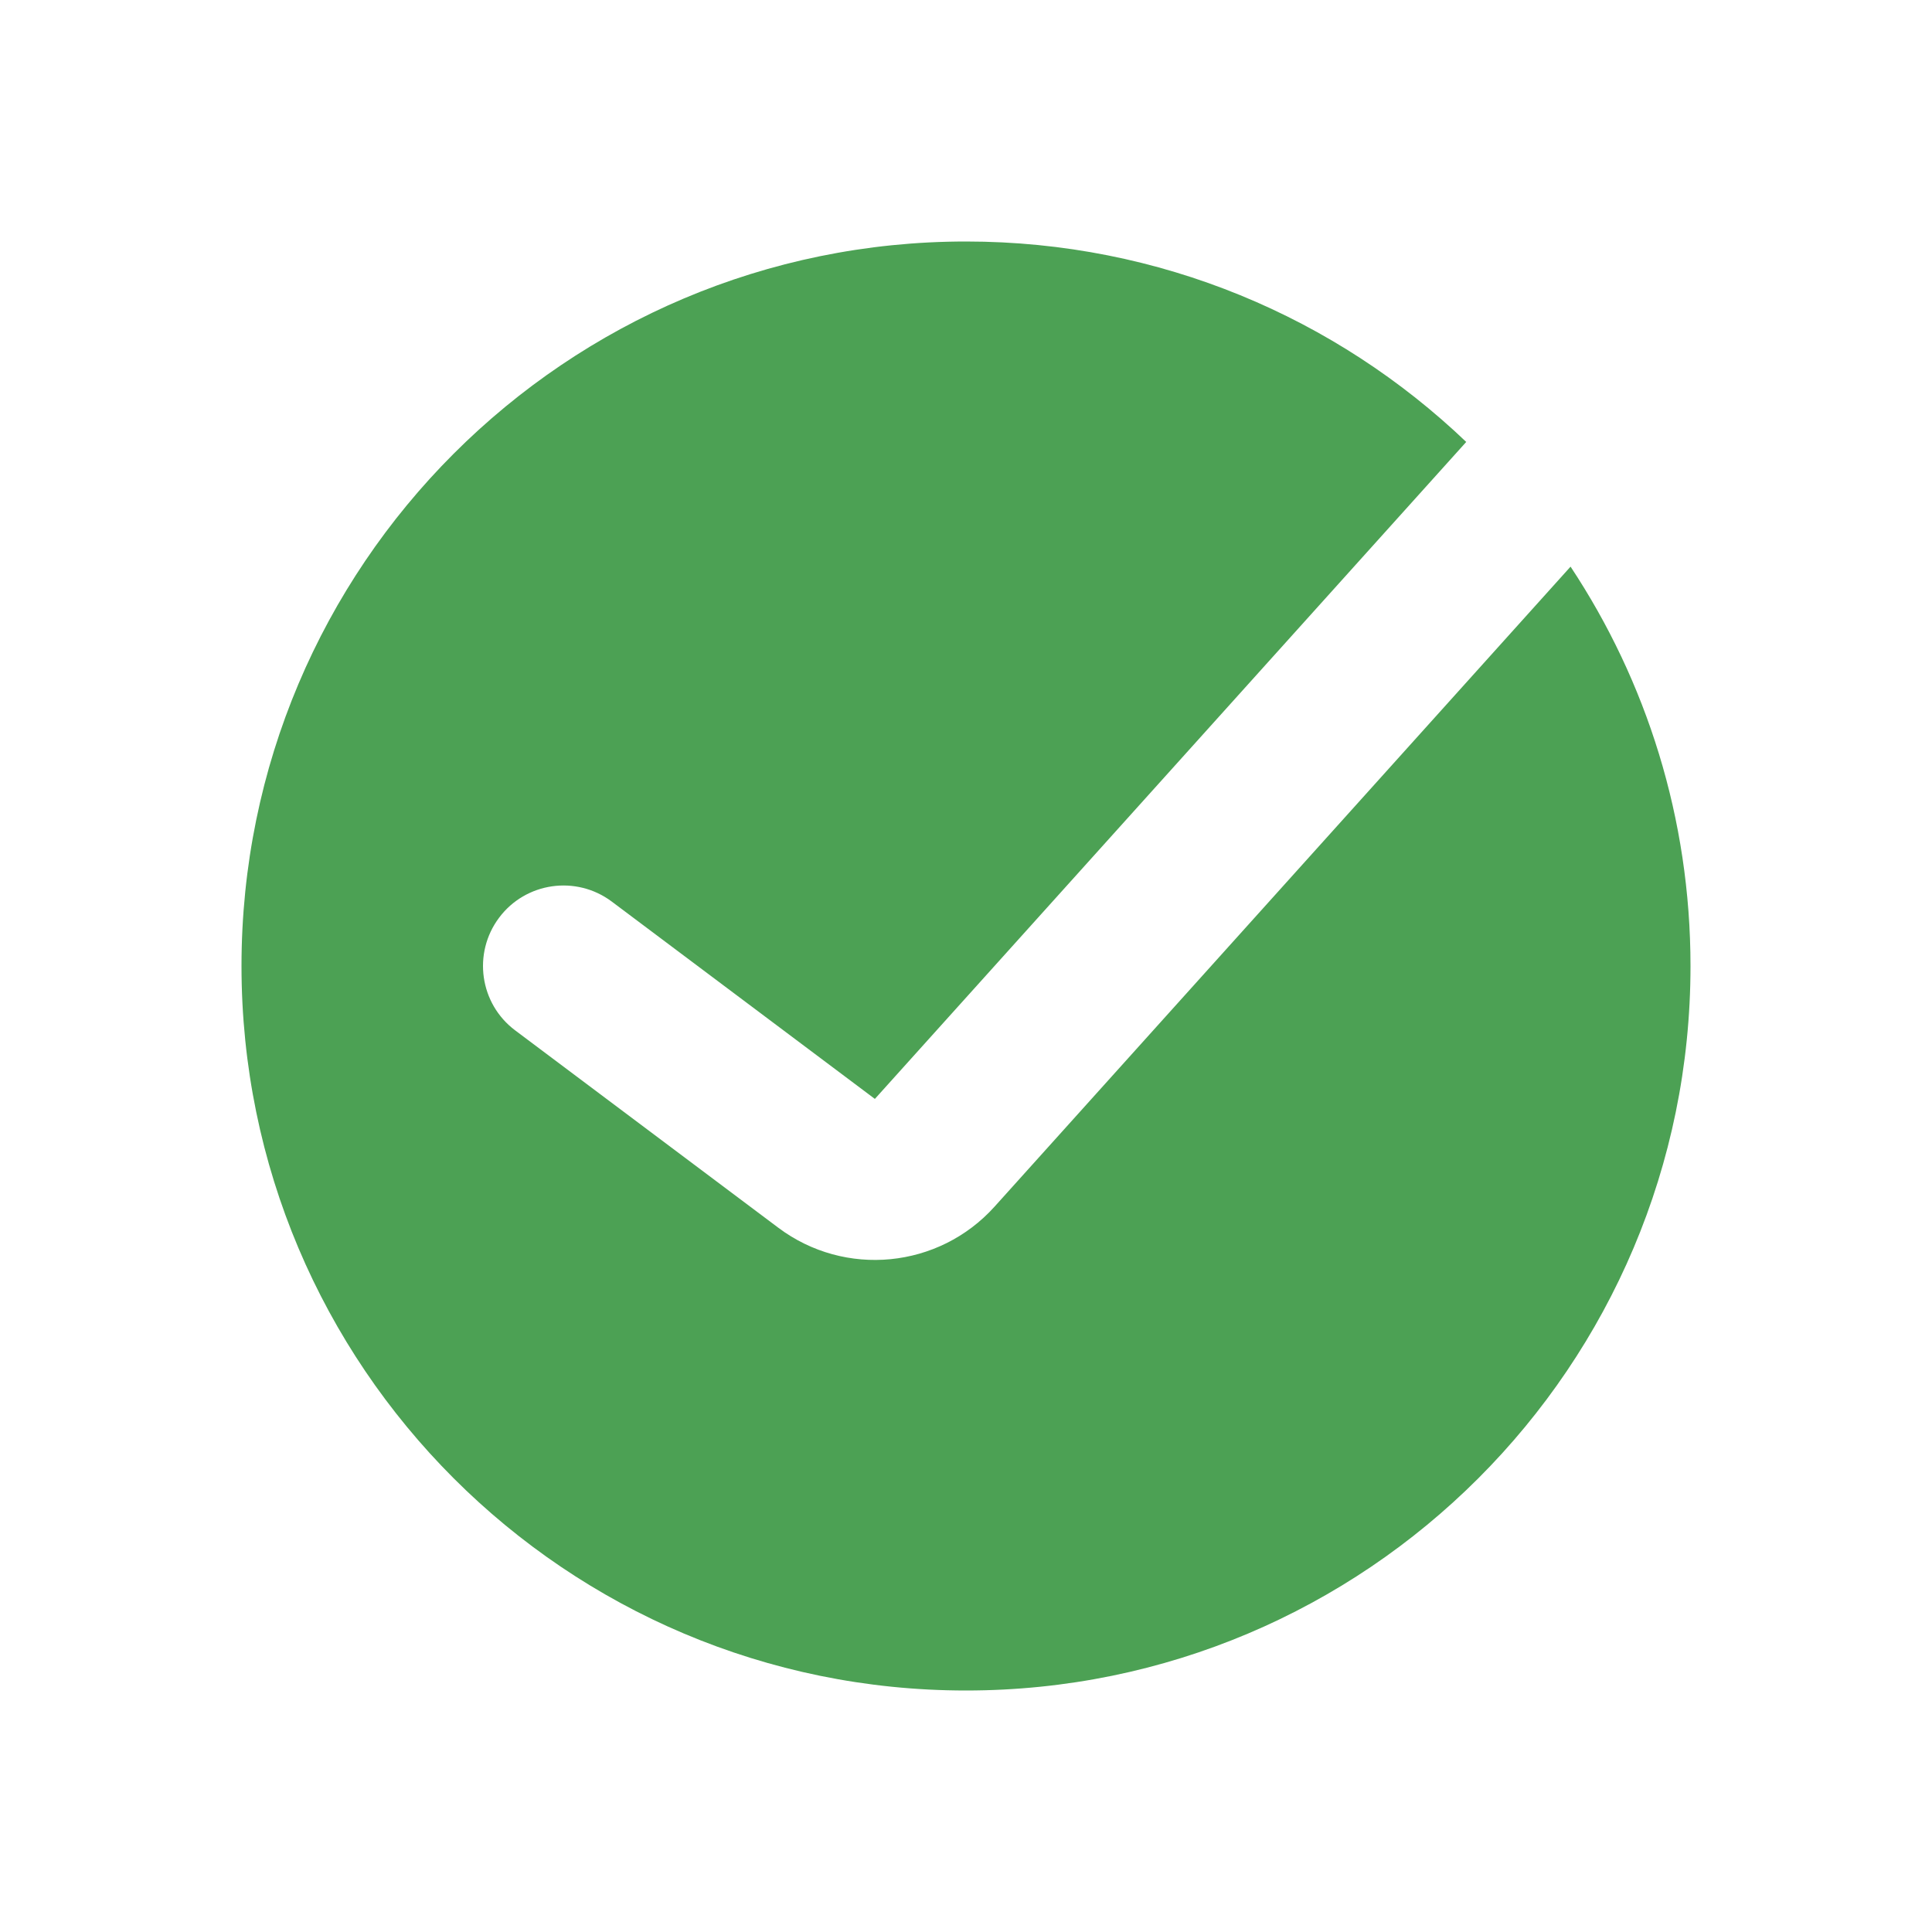
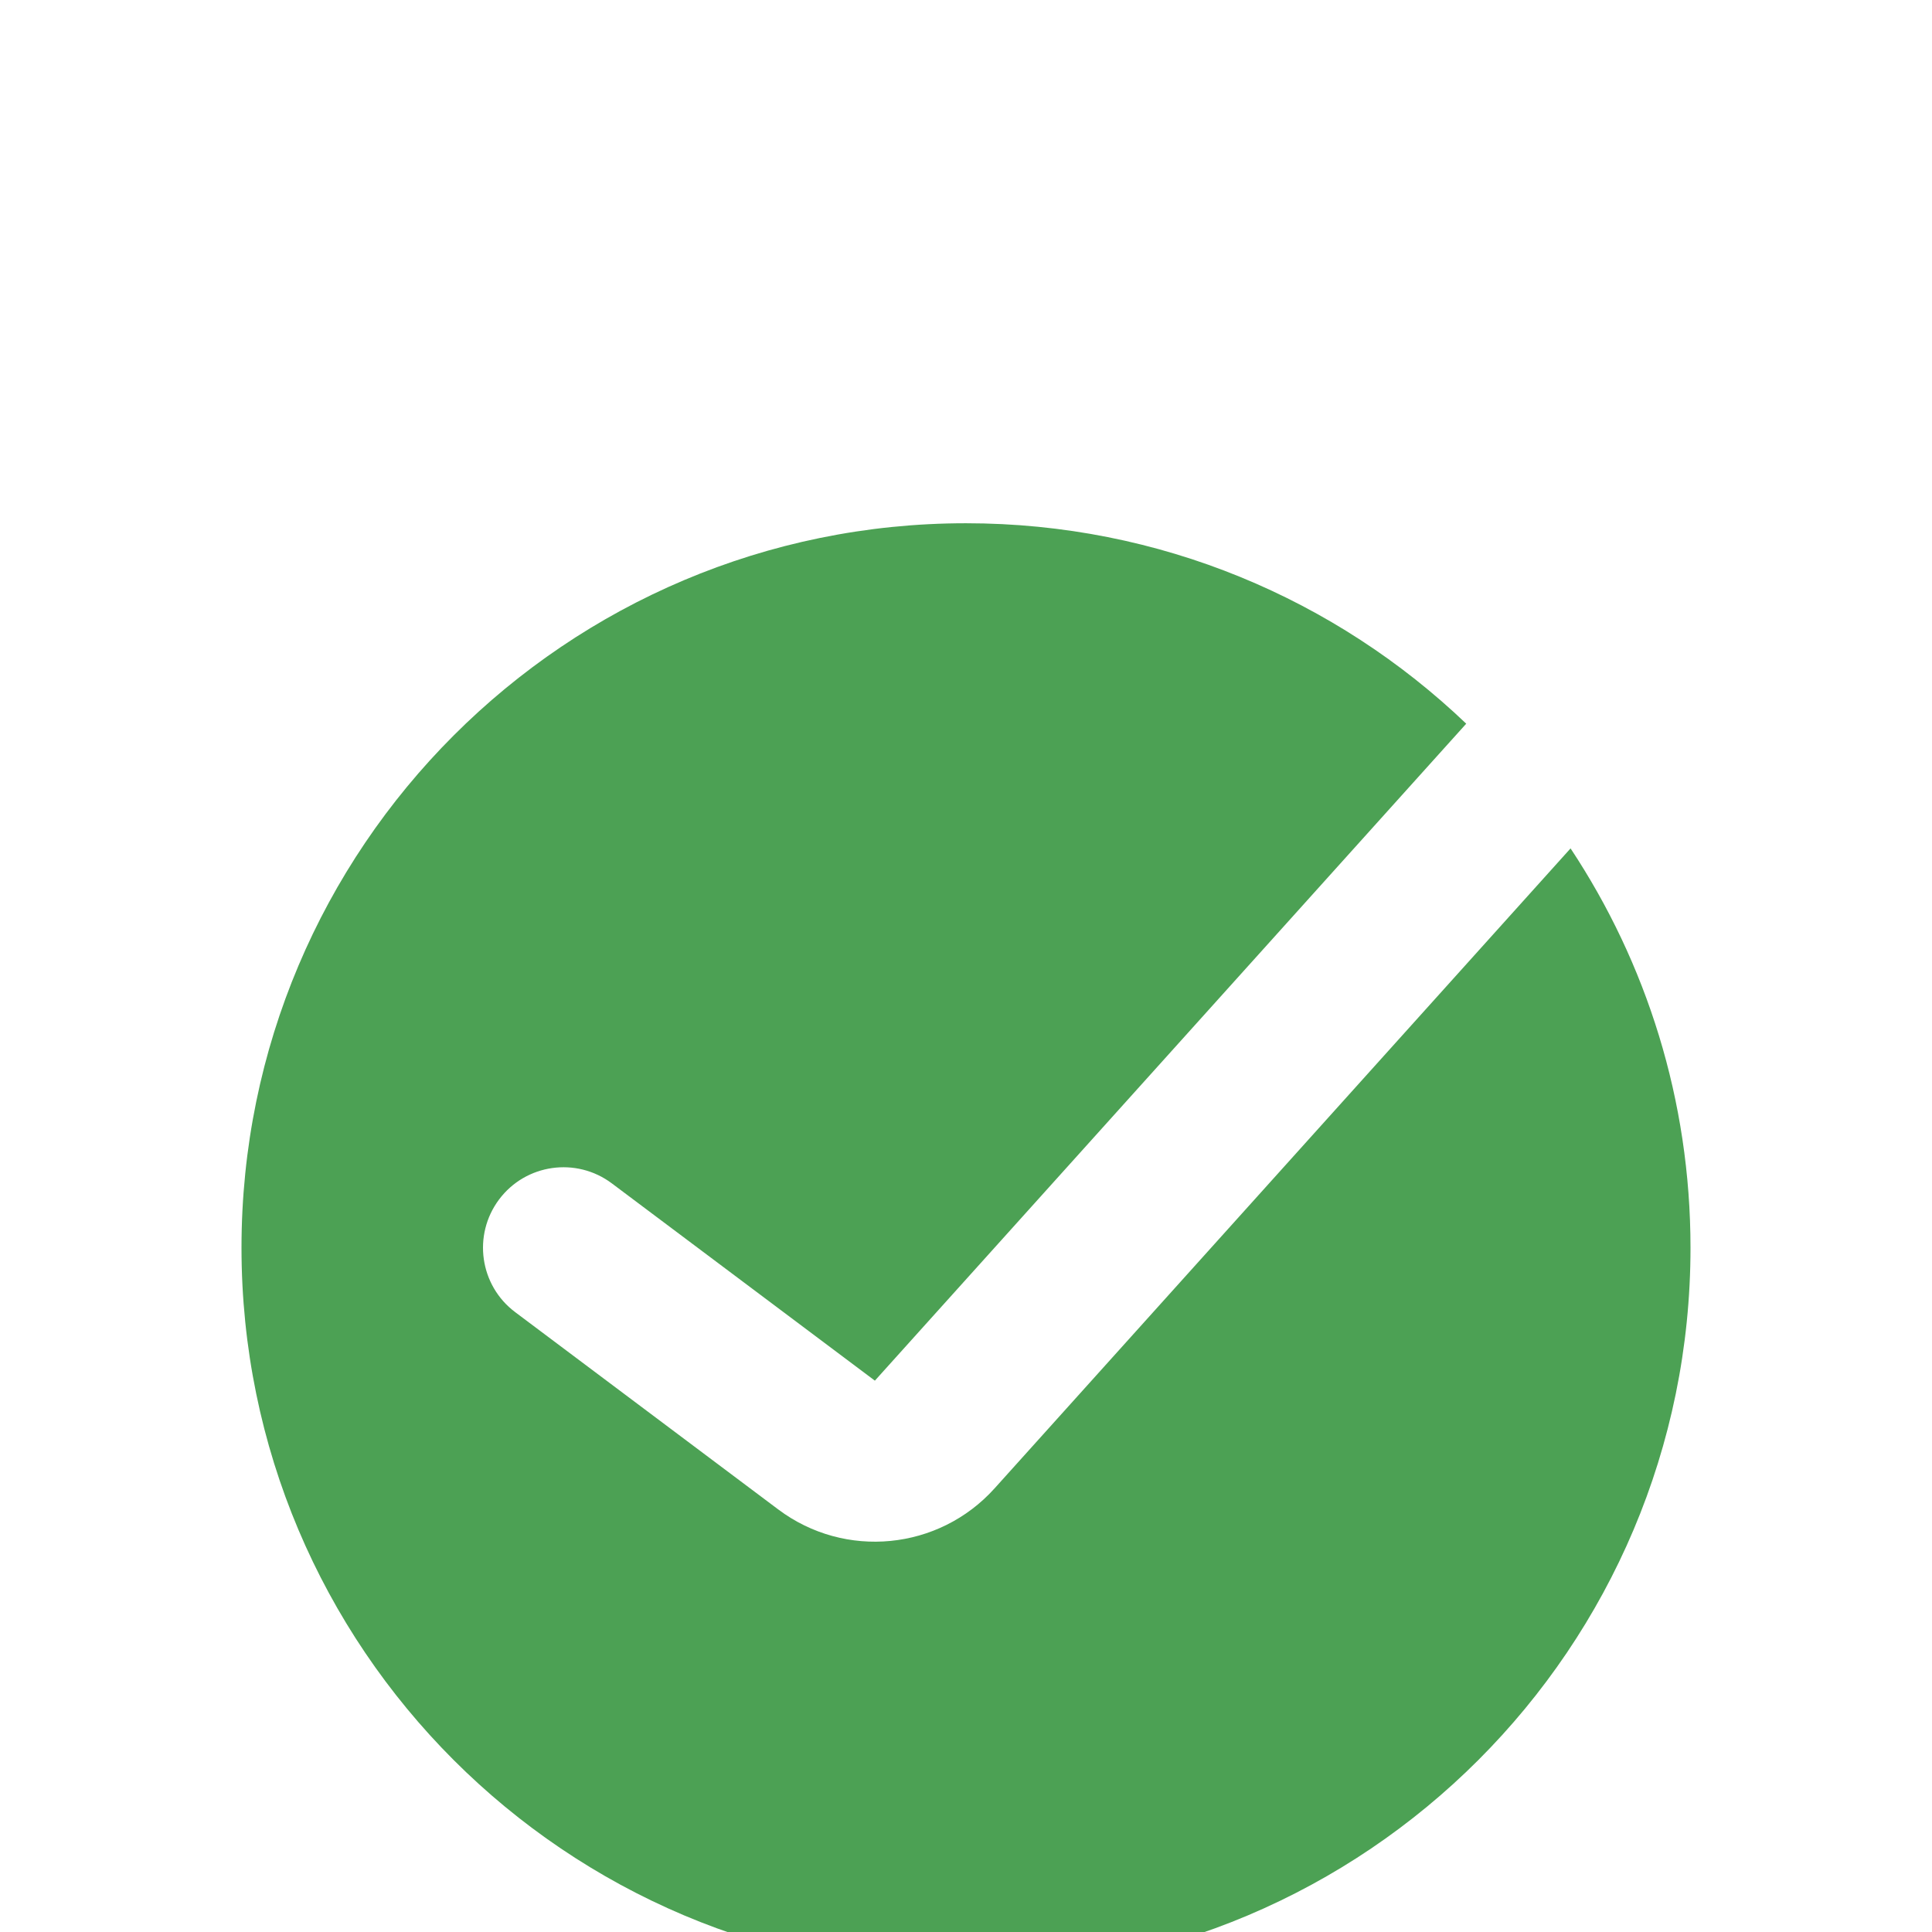
- <svg xmlns="http://www.w3.org/2000/svg" width="24" height="24" viewBox="0 0 24 24" fill="none">
+ <svg xmlns="http://www.w3.org/2000/svg" width="24" height="24" viewBox="0 0 24 17" fill="none">
  <path fill-rule="evenodd" clip-rule="evenodd" d="M12 21C16.971 21 21 16.971 21 12C21 10.167 20.452 8.461 19.51 7.039L12.355 14.989C11.662 15.759 10.497 15.873 9.668 15.251L6.4 12.8C5.958 12.469 5.869 11.842 6.2 11.4C6.531 10.958 7.158 10.869 7.6 11.2L10.868 13.651L18.214 5.49C16.599 3.947 14.41 3 12 3C7.029 3 3 7.029 3 12C3 16.971 7.029 21 12 21Z" fill="#4CA154" />
</svg>
